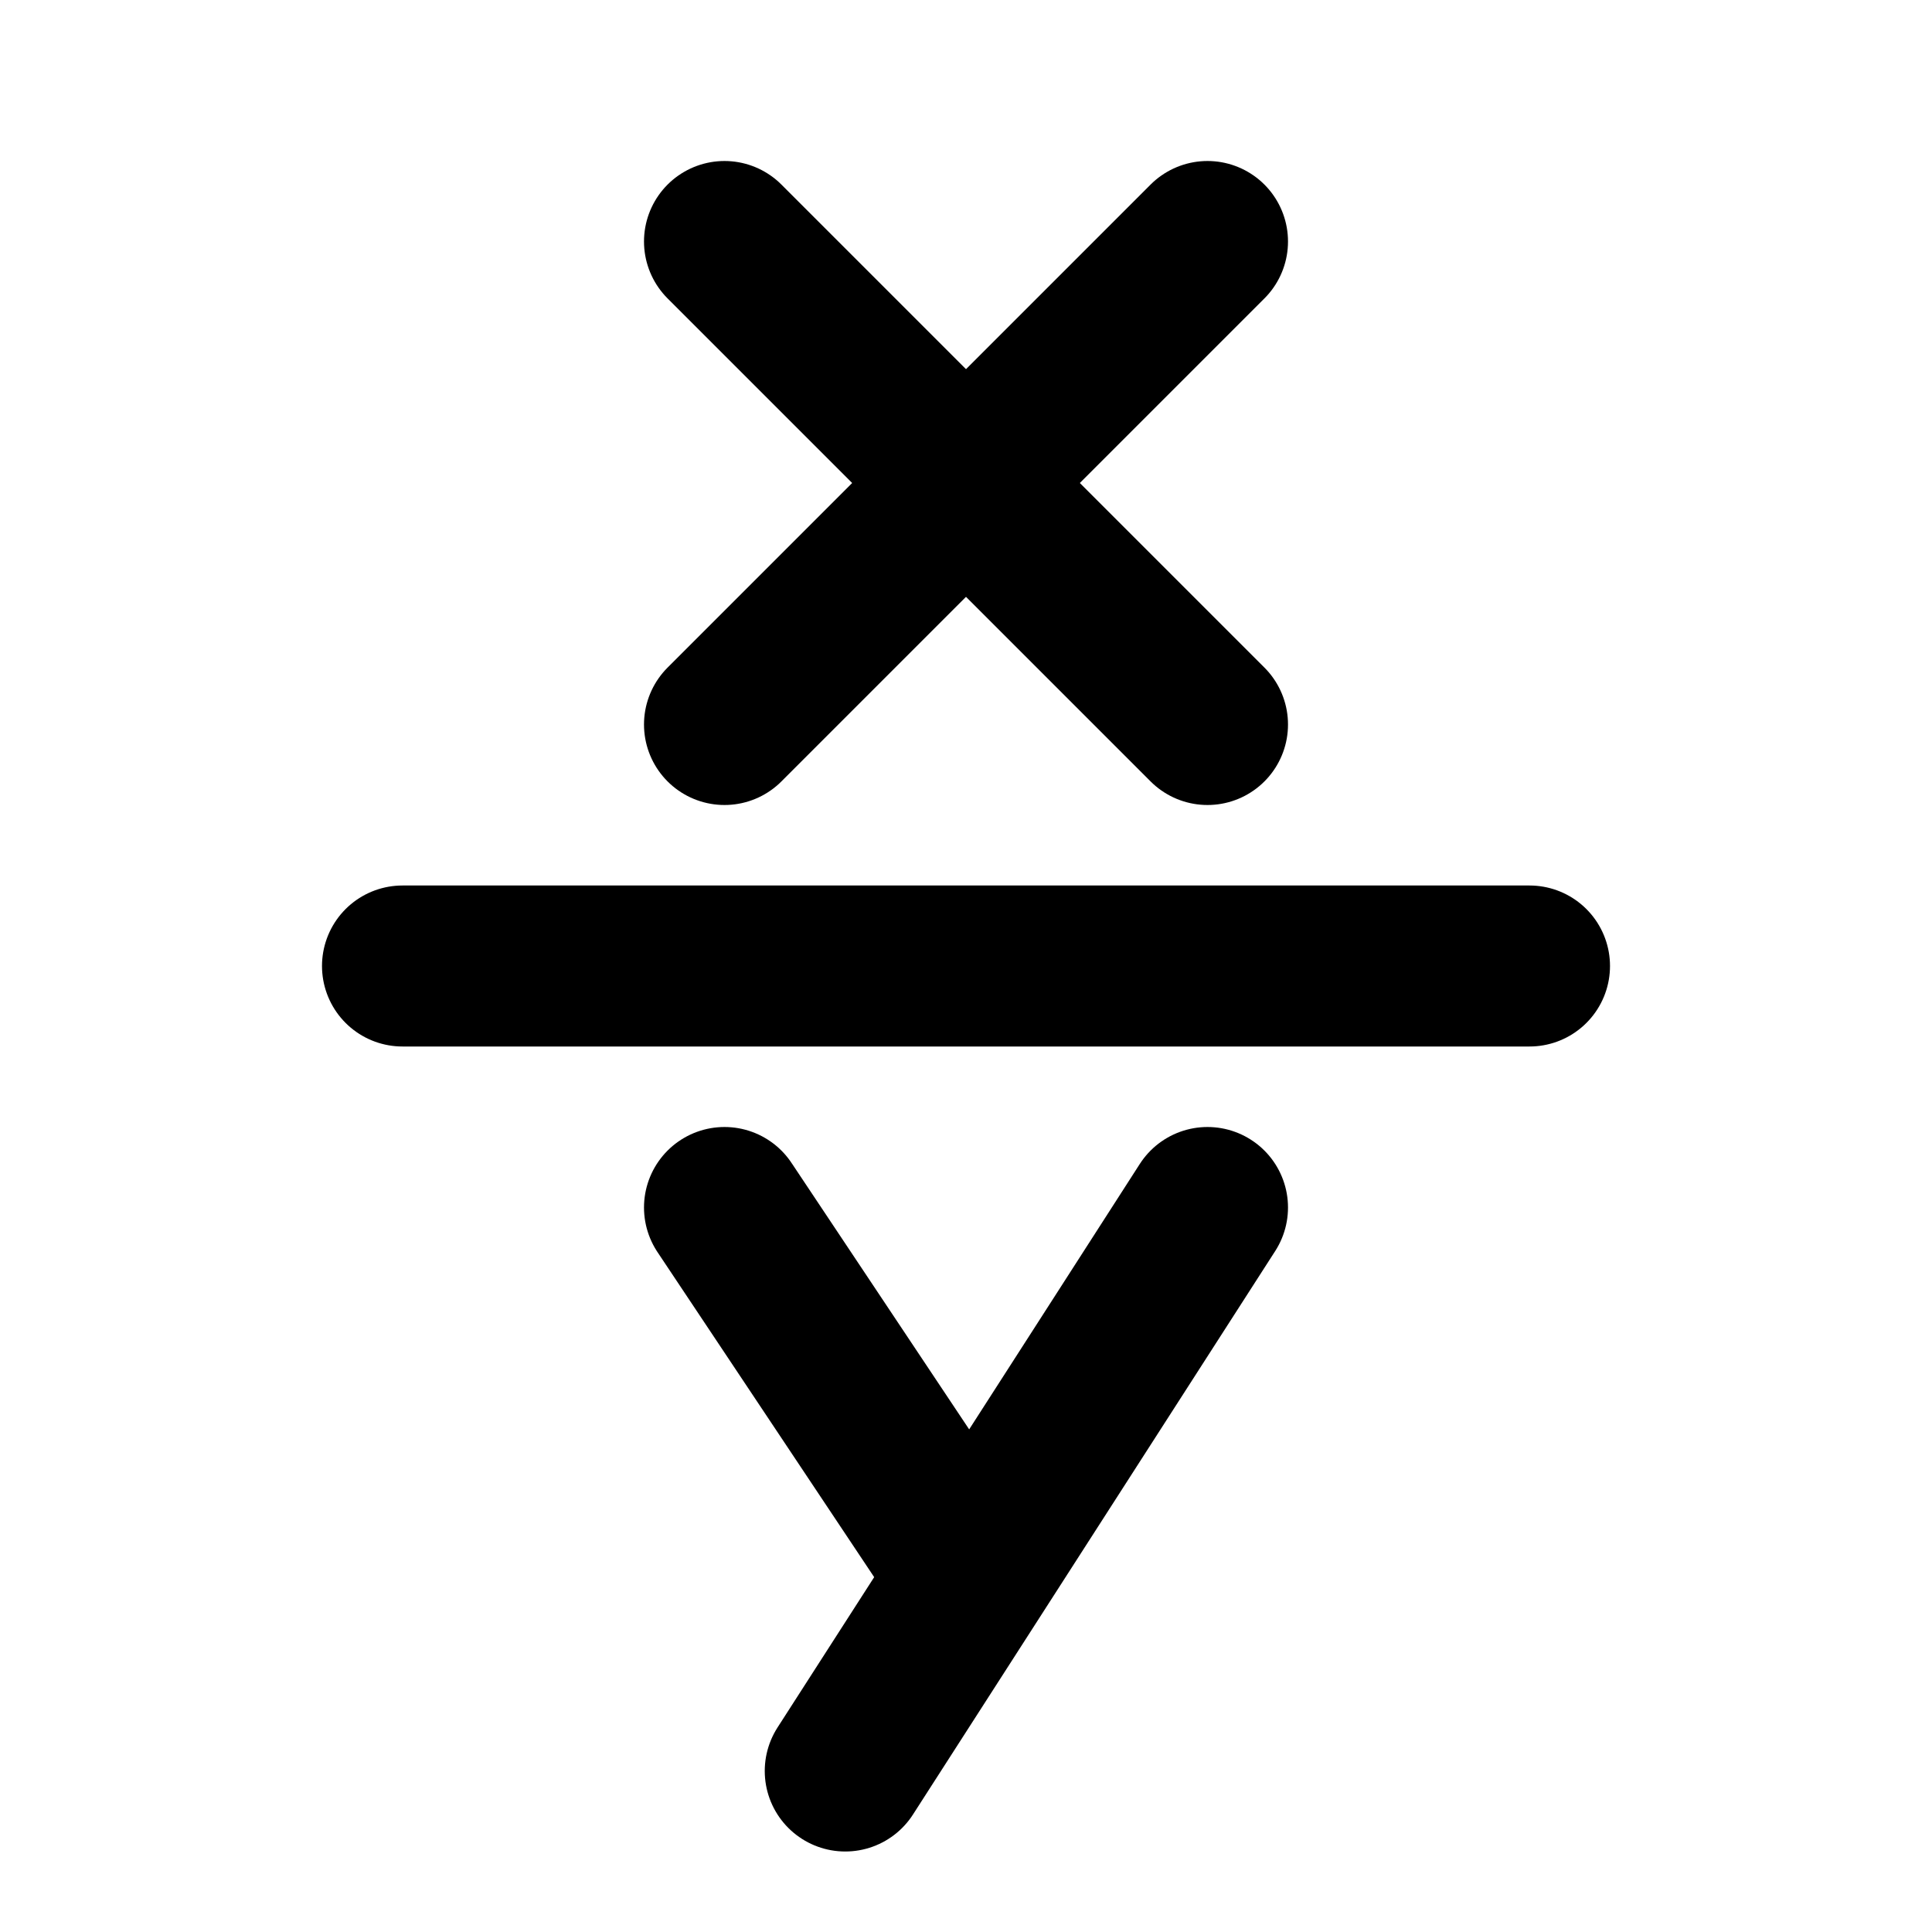
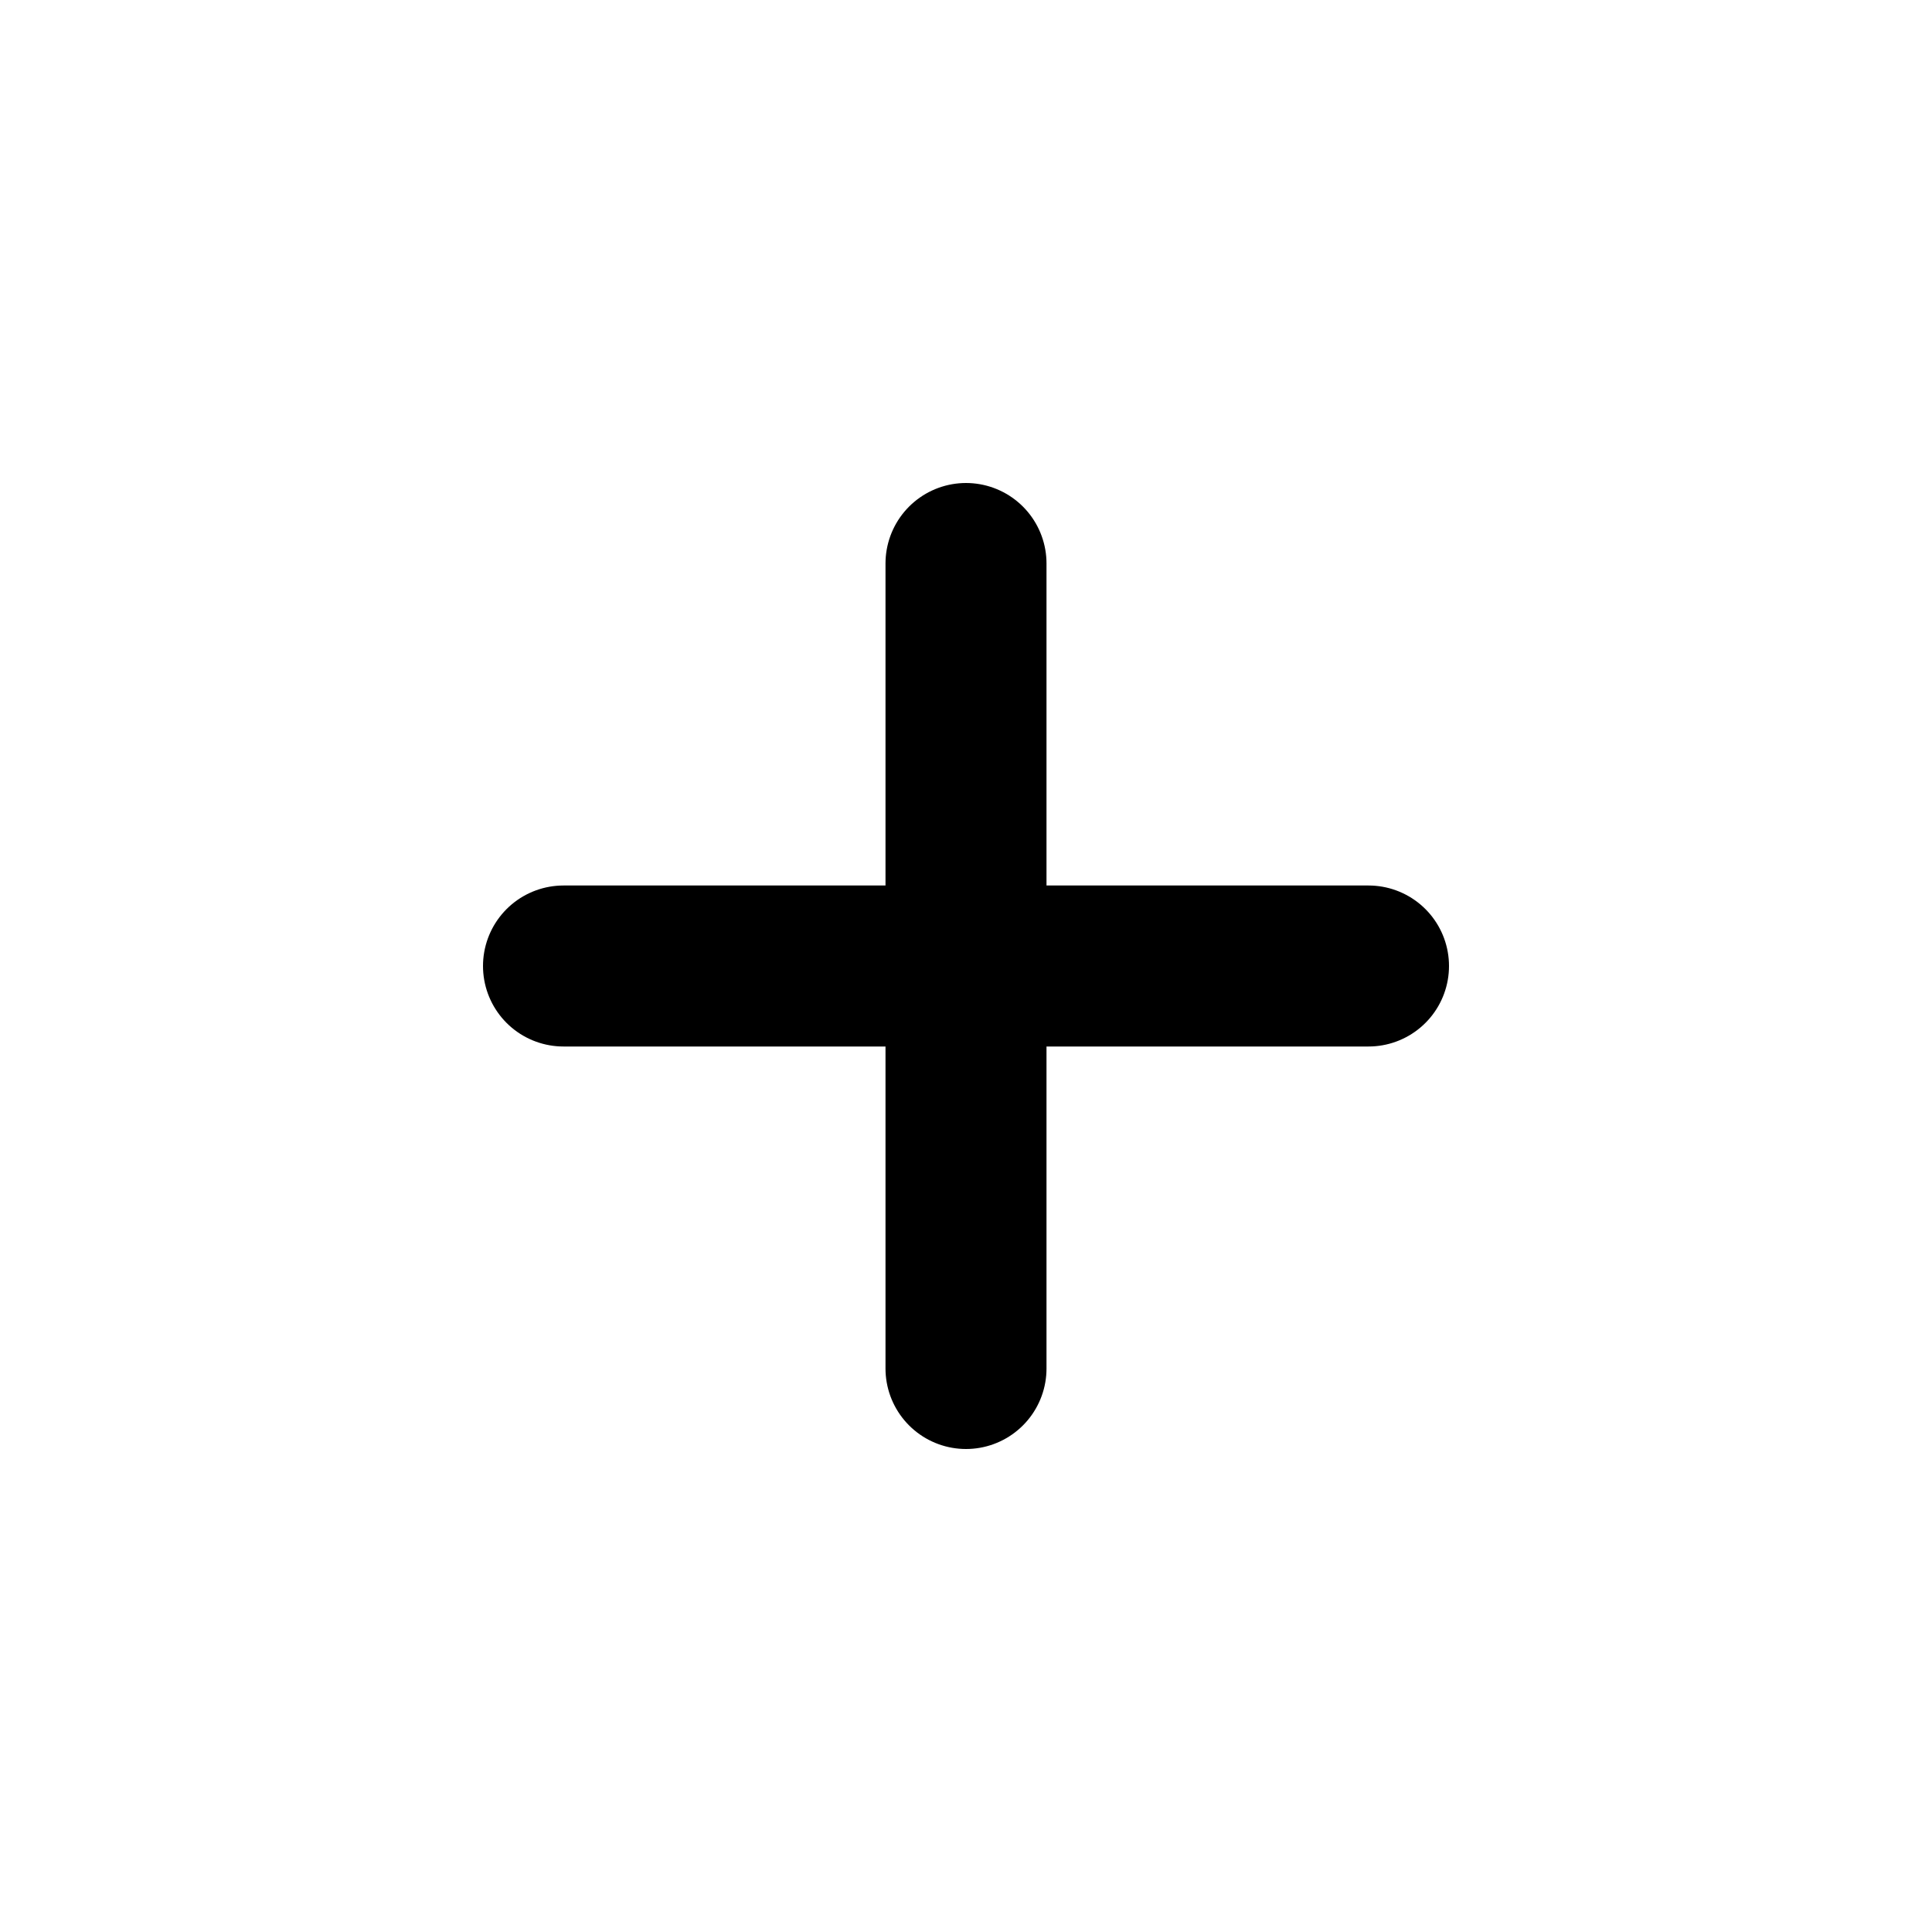
<svg xmlns="http://www.w3.org/2000/svg" width="24" height="24" viewBox="0 0 24 24" fill="none" stroke="currentColor" stroke-width="2" stroke-linecap="round" stroke-linejoin="round">
-   <path d="M9 3l6 6" />
-   <path d="M9 9l6 -6" />
-   <path d="M9 15l3 4.5" />
-   <path d="M15 15l-4.5 7" />
-   <path d="M5 12h14" />
+   <path d="M12 7v10" />
+   <path d="M7 12h10" />
</svg>
